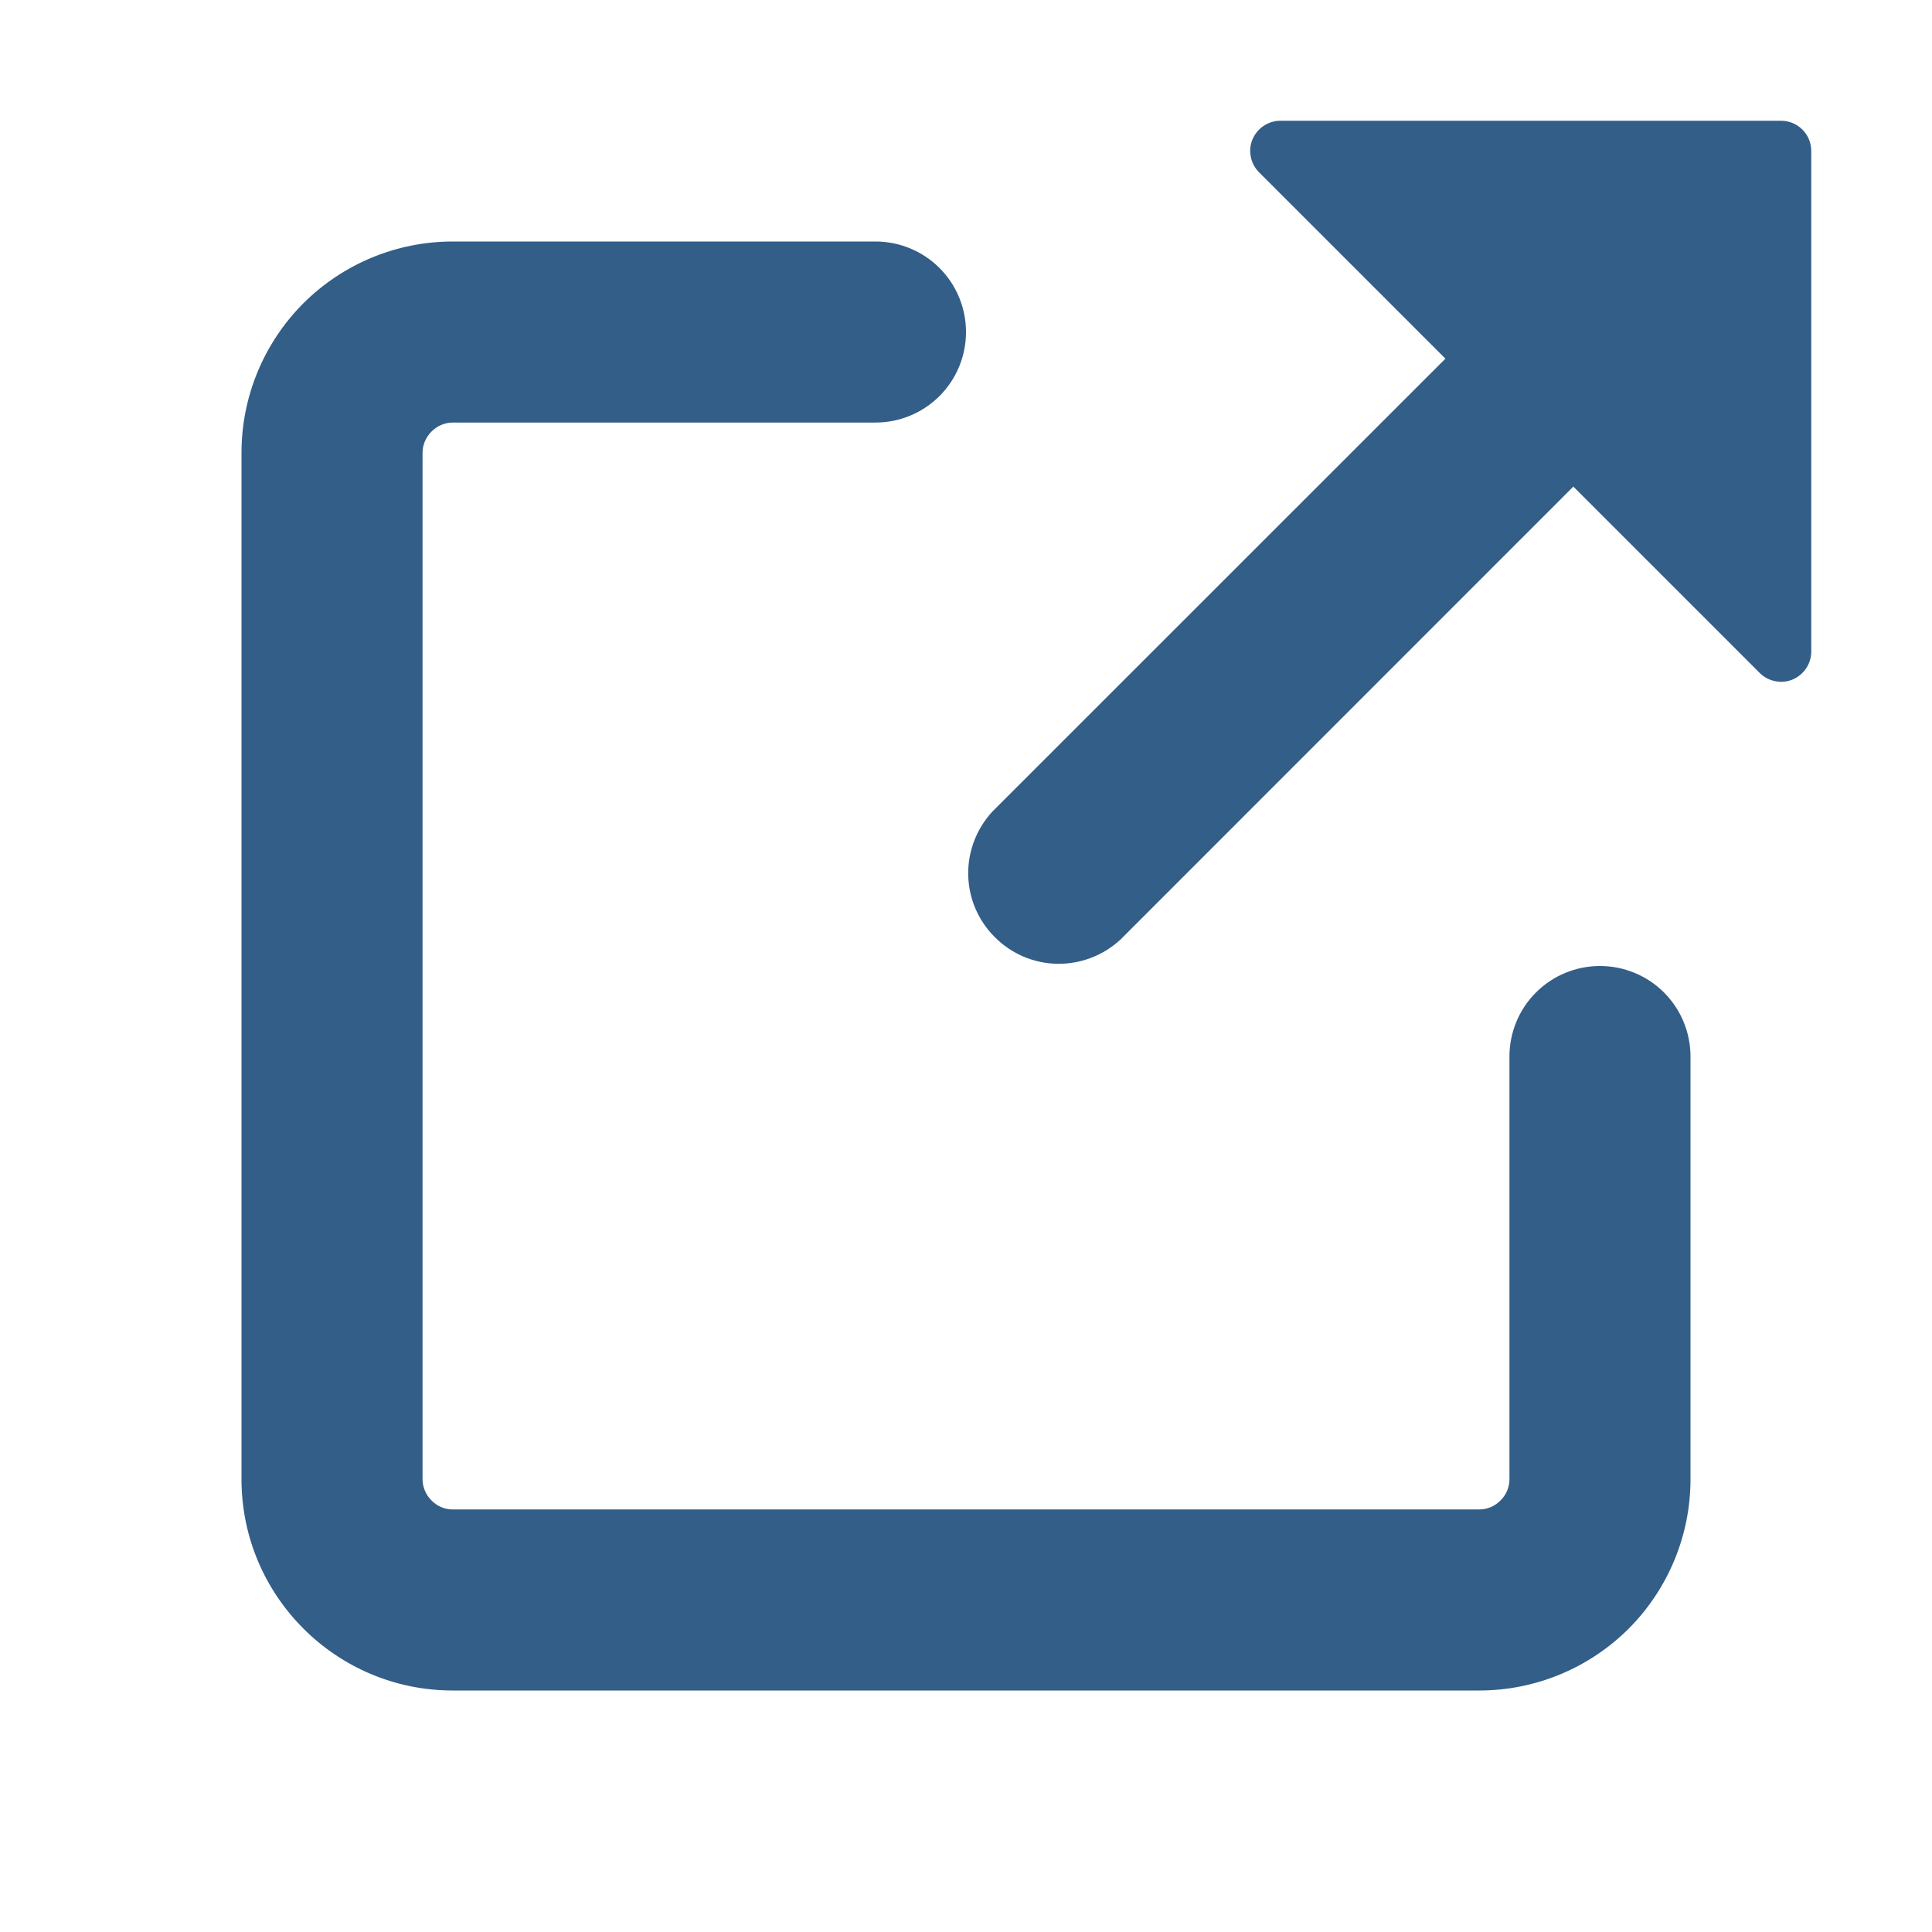
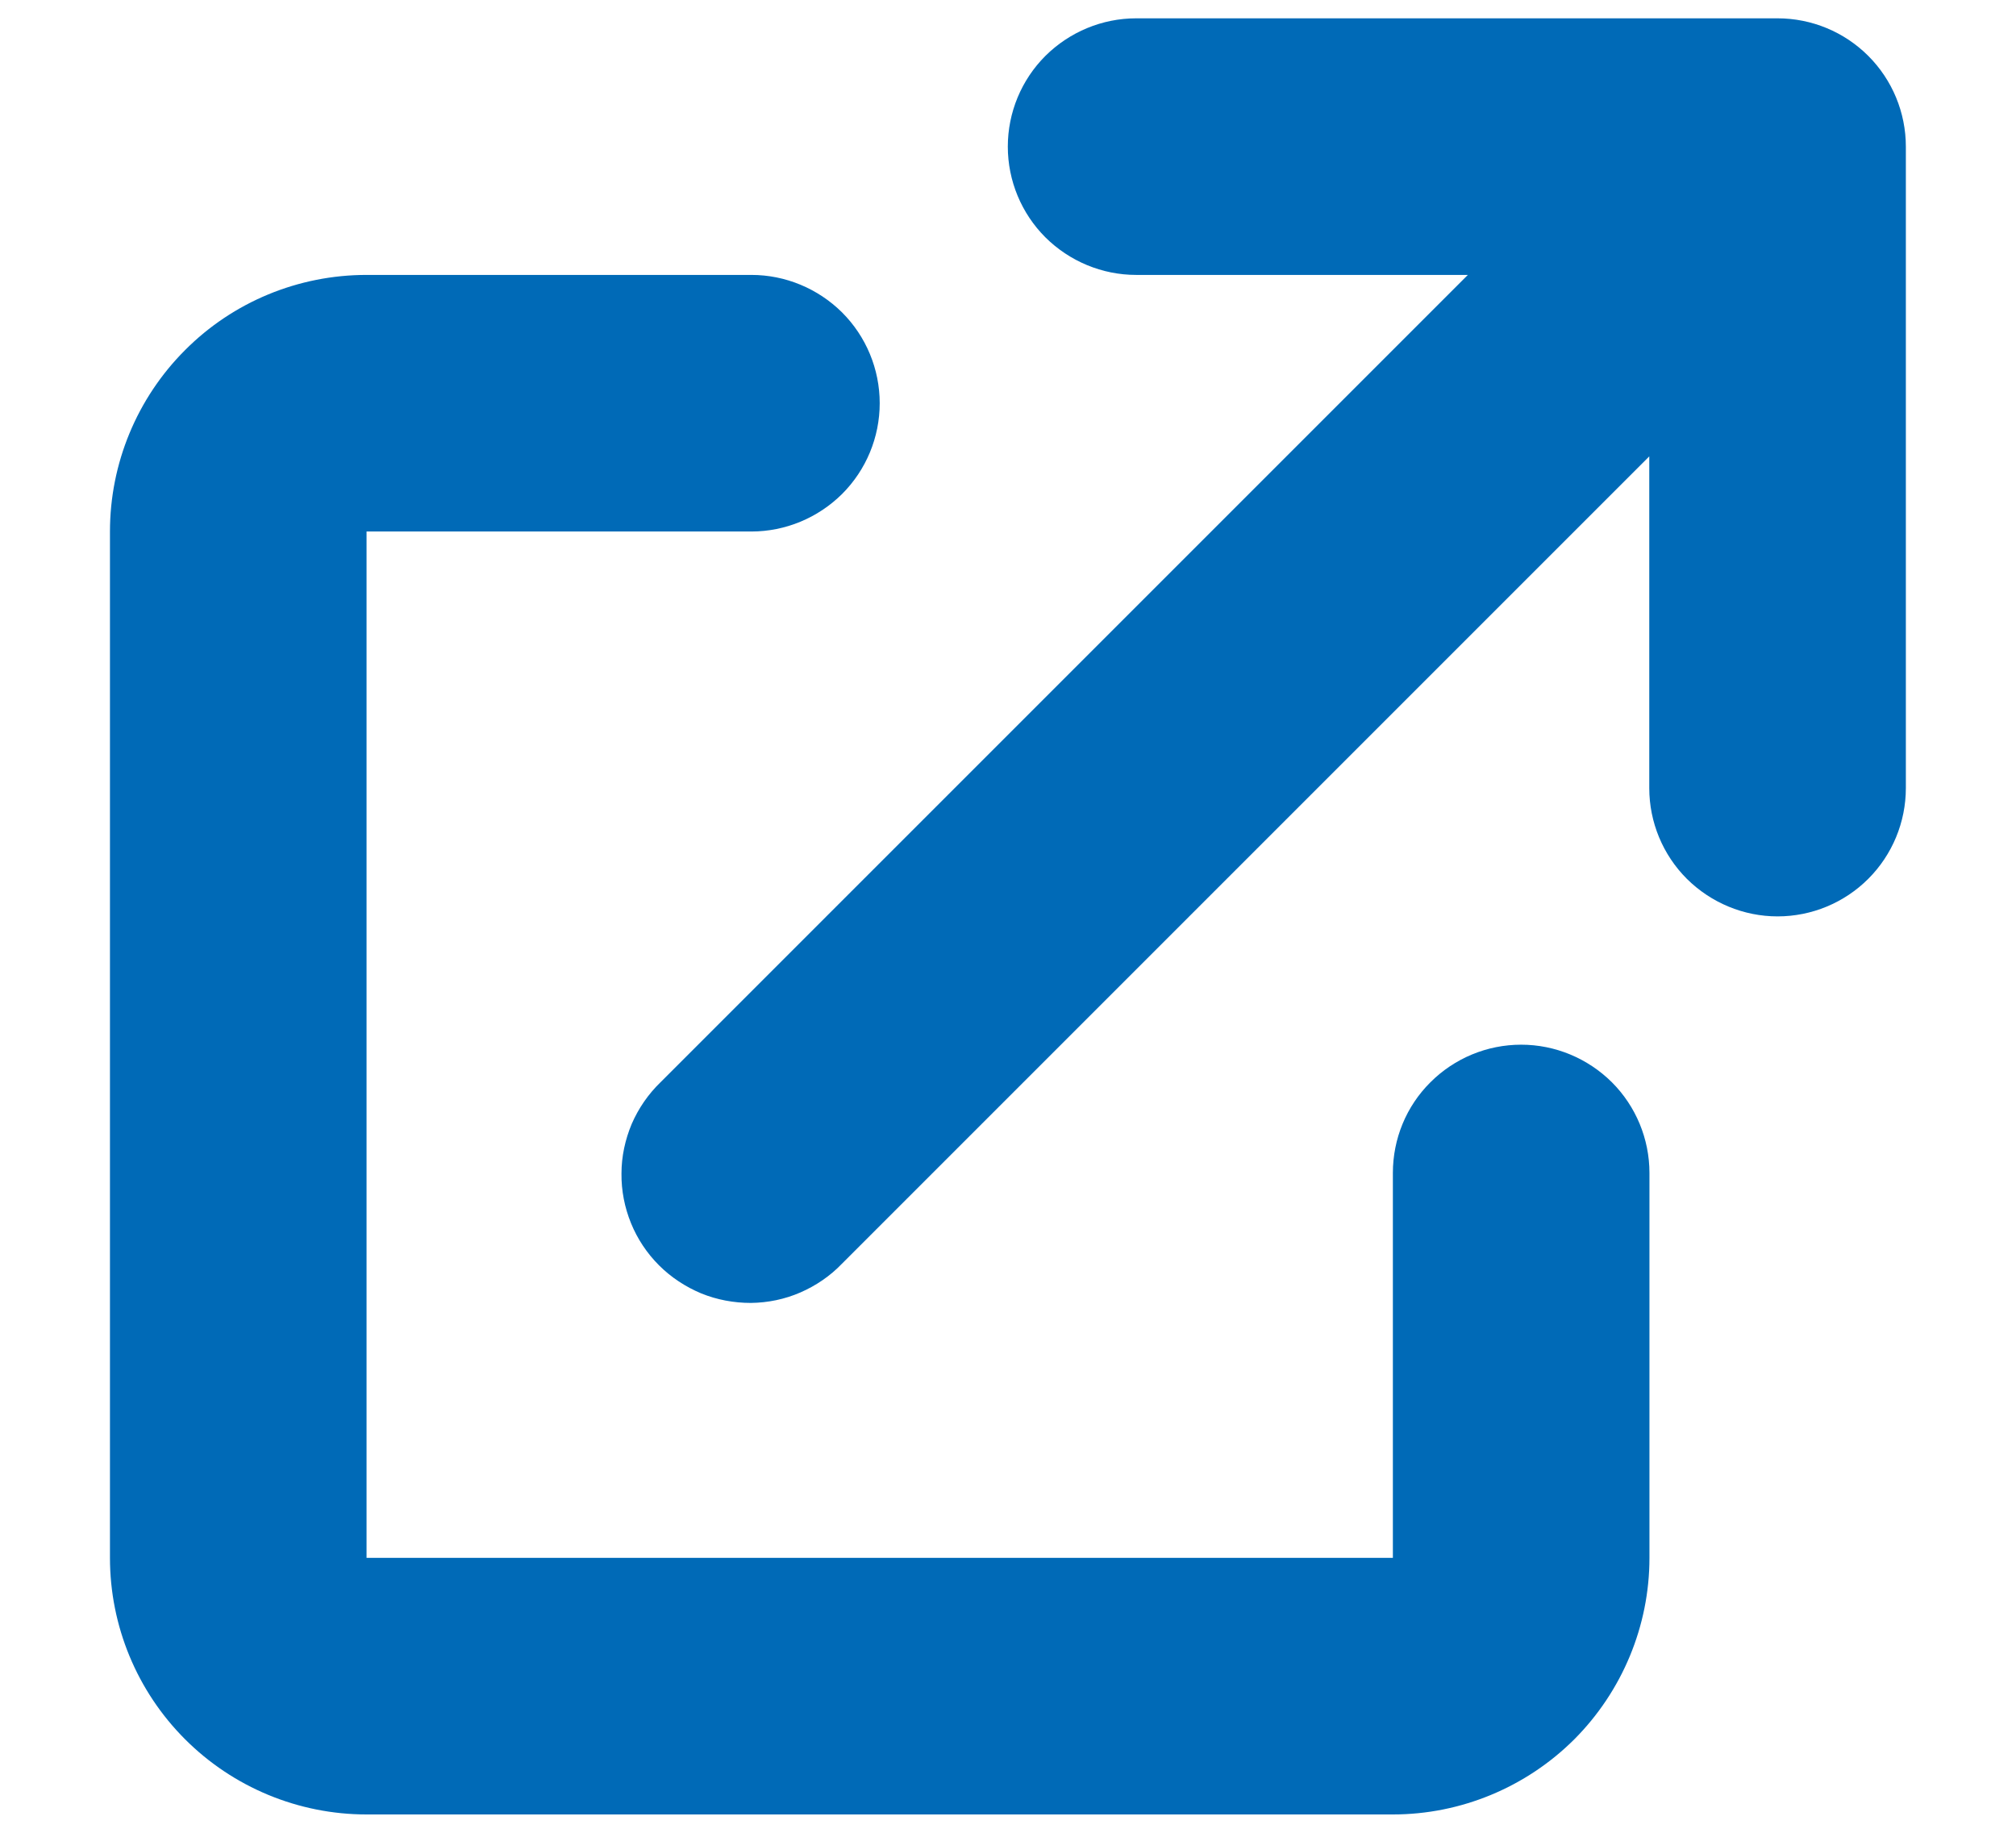
- <svg xmlns="http://www.w3.org/2000/svg" width="14" height="14" viewBox="0 0 14 14" fill="none">
-   <path fill-rule="evenodd" clip-rule="evenodd" d="M9.278 0.875H12.906C12.964 0.875 13.02 0.898 13.061 0.939C13.102 0.98 13.125 1.036 13.125 1.094V4.721C13.125 4.765 13.112 4.807 13.088 4.843C13.064 4.879 13.03 4.907 12.99 4.924C12.95 4.941 12.906 4.945 12.864 4.936C12.821 4.928 12.782 4.907 12.751 4.876L11.401 3.526L8.12 6.808C7.996 6.923 7.831 6.987 7.661 6.984C7.491 6.981 7.329 6.912 7.209 6.791C7.088 6.671 7.019 6.509 7.016 6.339C7.013 6.169 7.077 6.004 7.192 5.88L10.474 2.599L9.124 1.249C9.093 1.218 9.072 1.179 9.064 1.137C9.055 1.094 9.059 1.05 9.076 1.01C9.093 0.97 9.121 0.936 9.157 0.912C9.193 0.888 9.235 0.875 9.278 0.875ZM3.281 1.75C2.875 1.75 2.486 1.911 2.198 2.198C1.911 2.486 1.75 2.875 1.75 3.281V10.719C1.75 11.564 2.436 12.25 3.281 12.25H10.719C11.125 12.25 11.514 12.089 11.802 11.802C12.089 11.514 12.25 11.125 12.25 10.719V7.656C12.25 7.482 12.181 7.315 12.058 7.192C11.935 7.069 11.768 7 11.594 7C11.42 7 11.253 7.069 11.13 7.192C11.007 7.315 10.938 7.482 10.938 7.656V10.719C10.938 10.777 10.915 10.832 10.873 10.873C10.832 10.915 10.777 10.938 10.719 10.938H3.281C3.223 10.938 3.168 10.915 3.127 10.873C3.086 10.832 3.062 10.777 3.062 10.719V3.281C3.062 3.223 3.086 3.168 3.127 3.127C3.168 3.086 3.223 3.062 3.281 3.062H6.344C6.518 3.062 6.685 2.993 6.808 2.87C6.931 2.747 7 2.58 7 2.406C7 2.232 6.931 2.065 6.808 1.942C6.685 1.819 6.518 1.75 6.344 1.75H3.281Z" fill="#003669" fill-opacity="0.8" style="mix-blend-mode:multiply" />
+ <svg xmlns="http://www.w3.org/2000/svg" width="11" height="10" viewBox="0 0 11 10" fill="none">
+   <path d="M6.199 0.1C6.014 0.1 5.836 0.174 5.704 0.305C5.573 0.436 5.499 0.614 5.499 0.8C5.499 0.986 5.573 1.164 5.704 1.295C5.836 1.426 6.014 1.5 6.199 1.5H8.009L3.604 5.905C3.537 5.97 3.484 6.047 3.447 6.132C3.411 6.218 3.391 6.31 3.391 6.403C3.39 6.496 3.408 6.588 3.443 6.674C3.478 6.76 3.53 6.838 3.596 6.904C3.661 6.969 3.74 7.021 3.826 7.057C3.912 7.092 4.004 7.109 4.097 7.109C4.19 7.108 4.282 7.089 4.367 7.052C4.452 7.015 4.53 6.962 4.594 6.895L8.999 2.49V4.3C8.999 4.486 9.073 4.664 9.204 4.795C9.336 4.926 9.514 5 9.699 5C9.885 5 10.063 4.926 10.194 4.795C10.325 4.664 10.399 4.486 10.399 4.3V0.8C10.399 0.614 10.325 0.436 10.194 0.305C10.063 0.174 9.885 0.1 9.699 0.1H6.199Z" fill="#006AB7" />
+   <path d="M2 1.5C1.628 1.5 1.272 1.647 1.01 1.91C0.747 2.173 0.6 2.529 0.6 2.9V8.5C0.6 8.871 0.747 9.227 1.01 9.49C1.272 9.752 1.628 9.9 2 9.9H7.6C7.971 9.9 8.327 9.752 8.59 9.49C8.852 9.227 9 8.871 9 8.5V6.4C9 6.214 8.926 6.036 8.795 5.905C8.663 5.774 8.485 5.7 8.3 5.7C8.114 5.7 7.936 5.774 7.805 5.905C7.673 6.036 7.6 6.214 7.6 6.4V8.5H2V2.9H4.1C4.285 2.9 4.463 2.826 4.595 2.695C4.726 2.564 4.8 2.386 4.8 2.2C4.8 2.014 4.726 1.836 4.595 1.705C4.463 1.574 4.285 1.5 4.1 1.5H2Z" fill="#006AB7" />
</svg>
